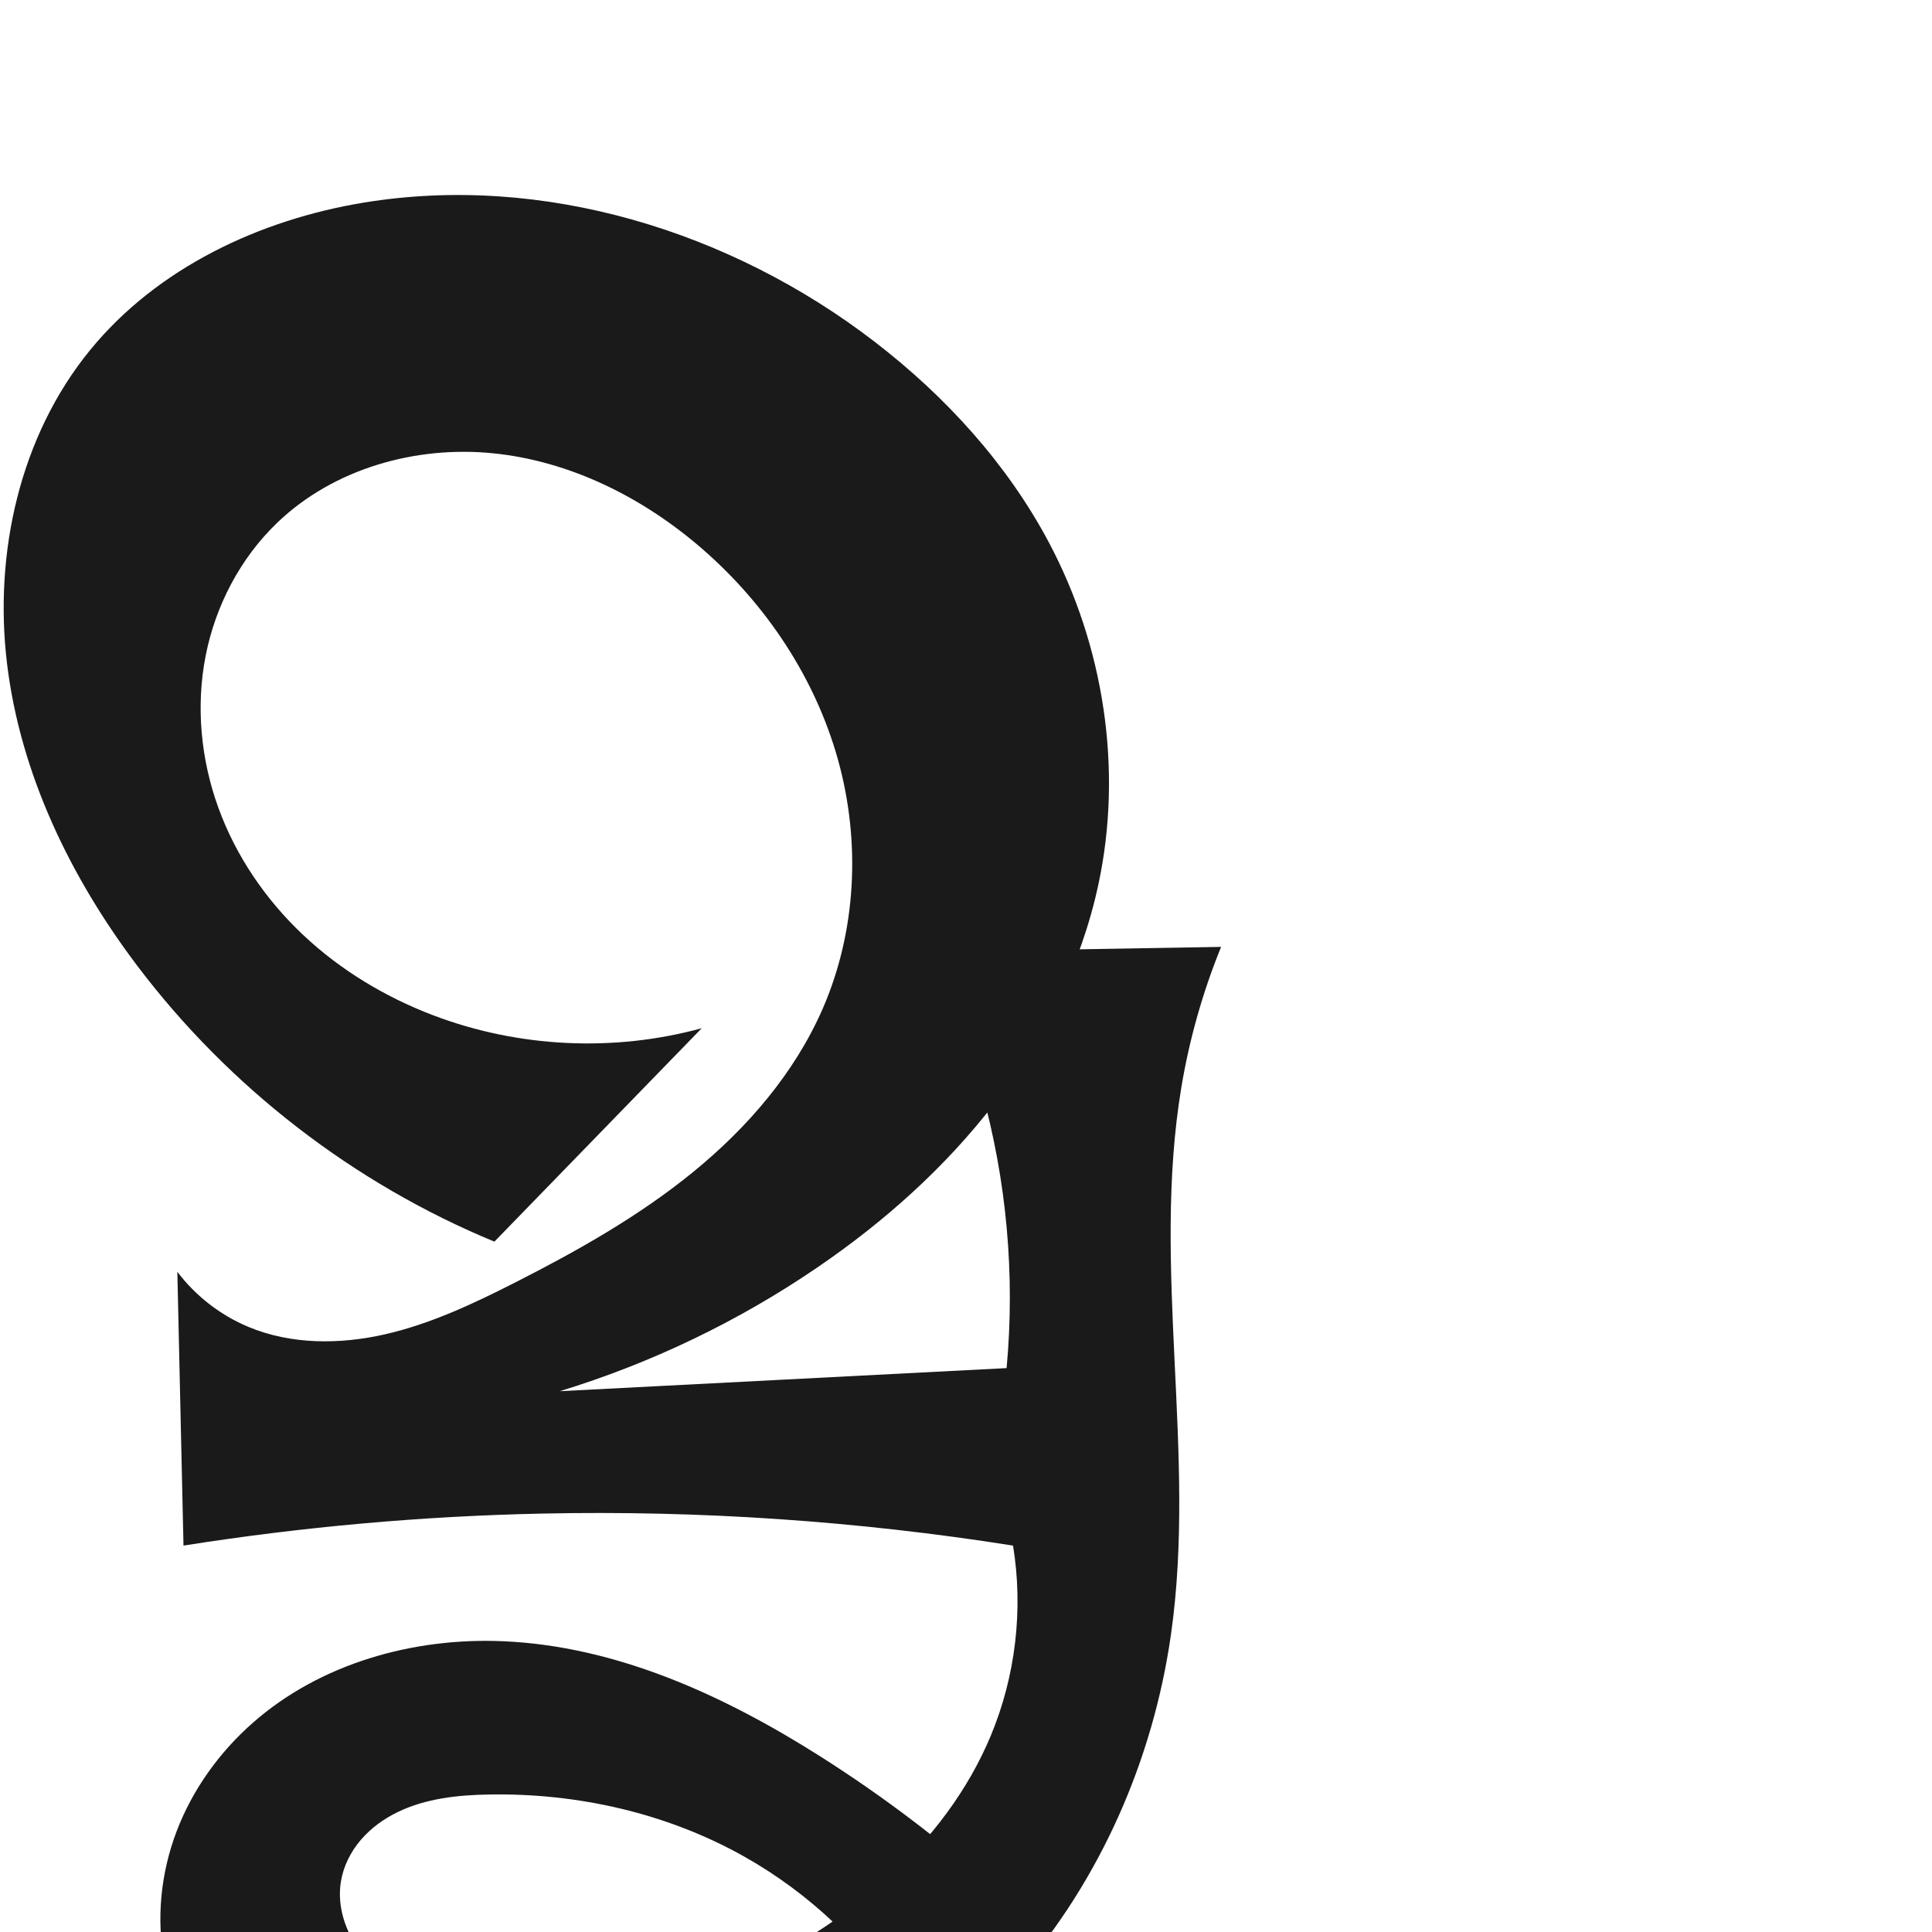
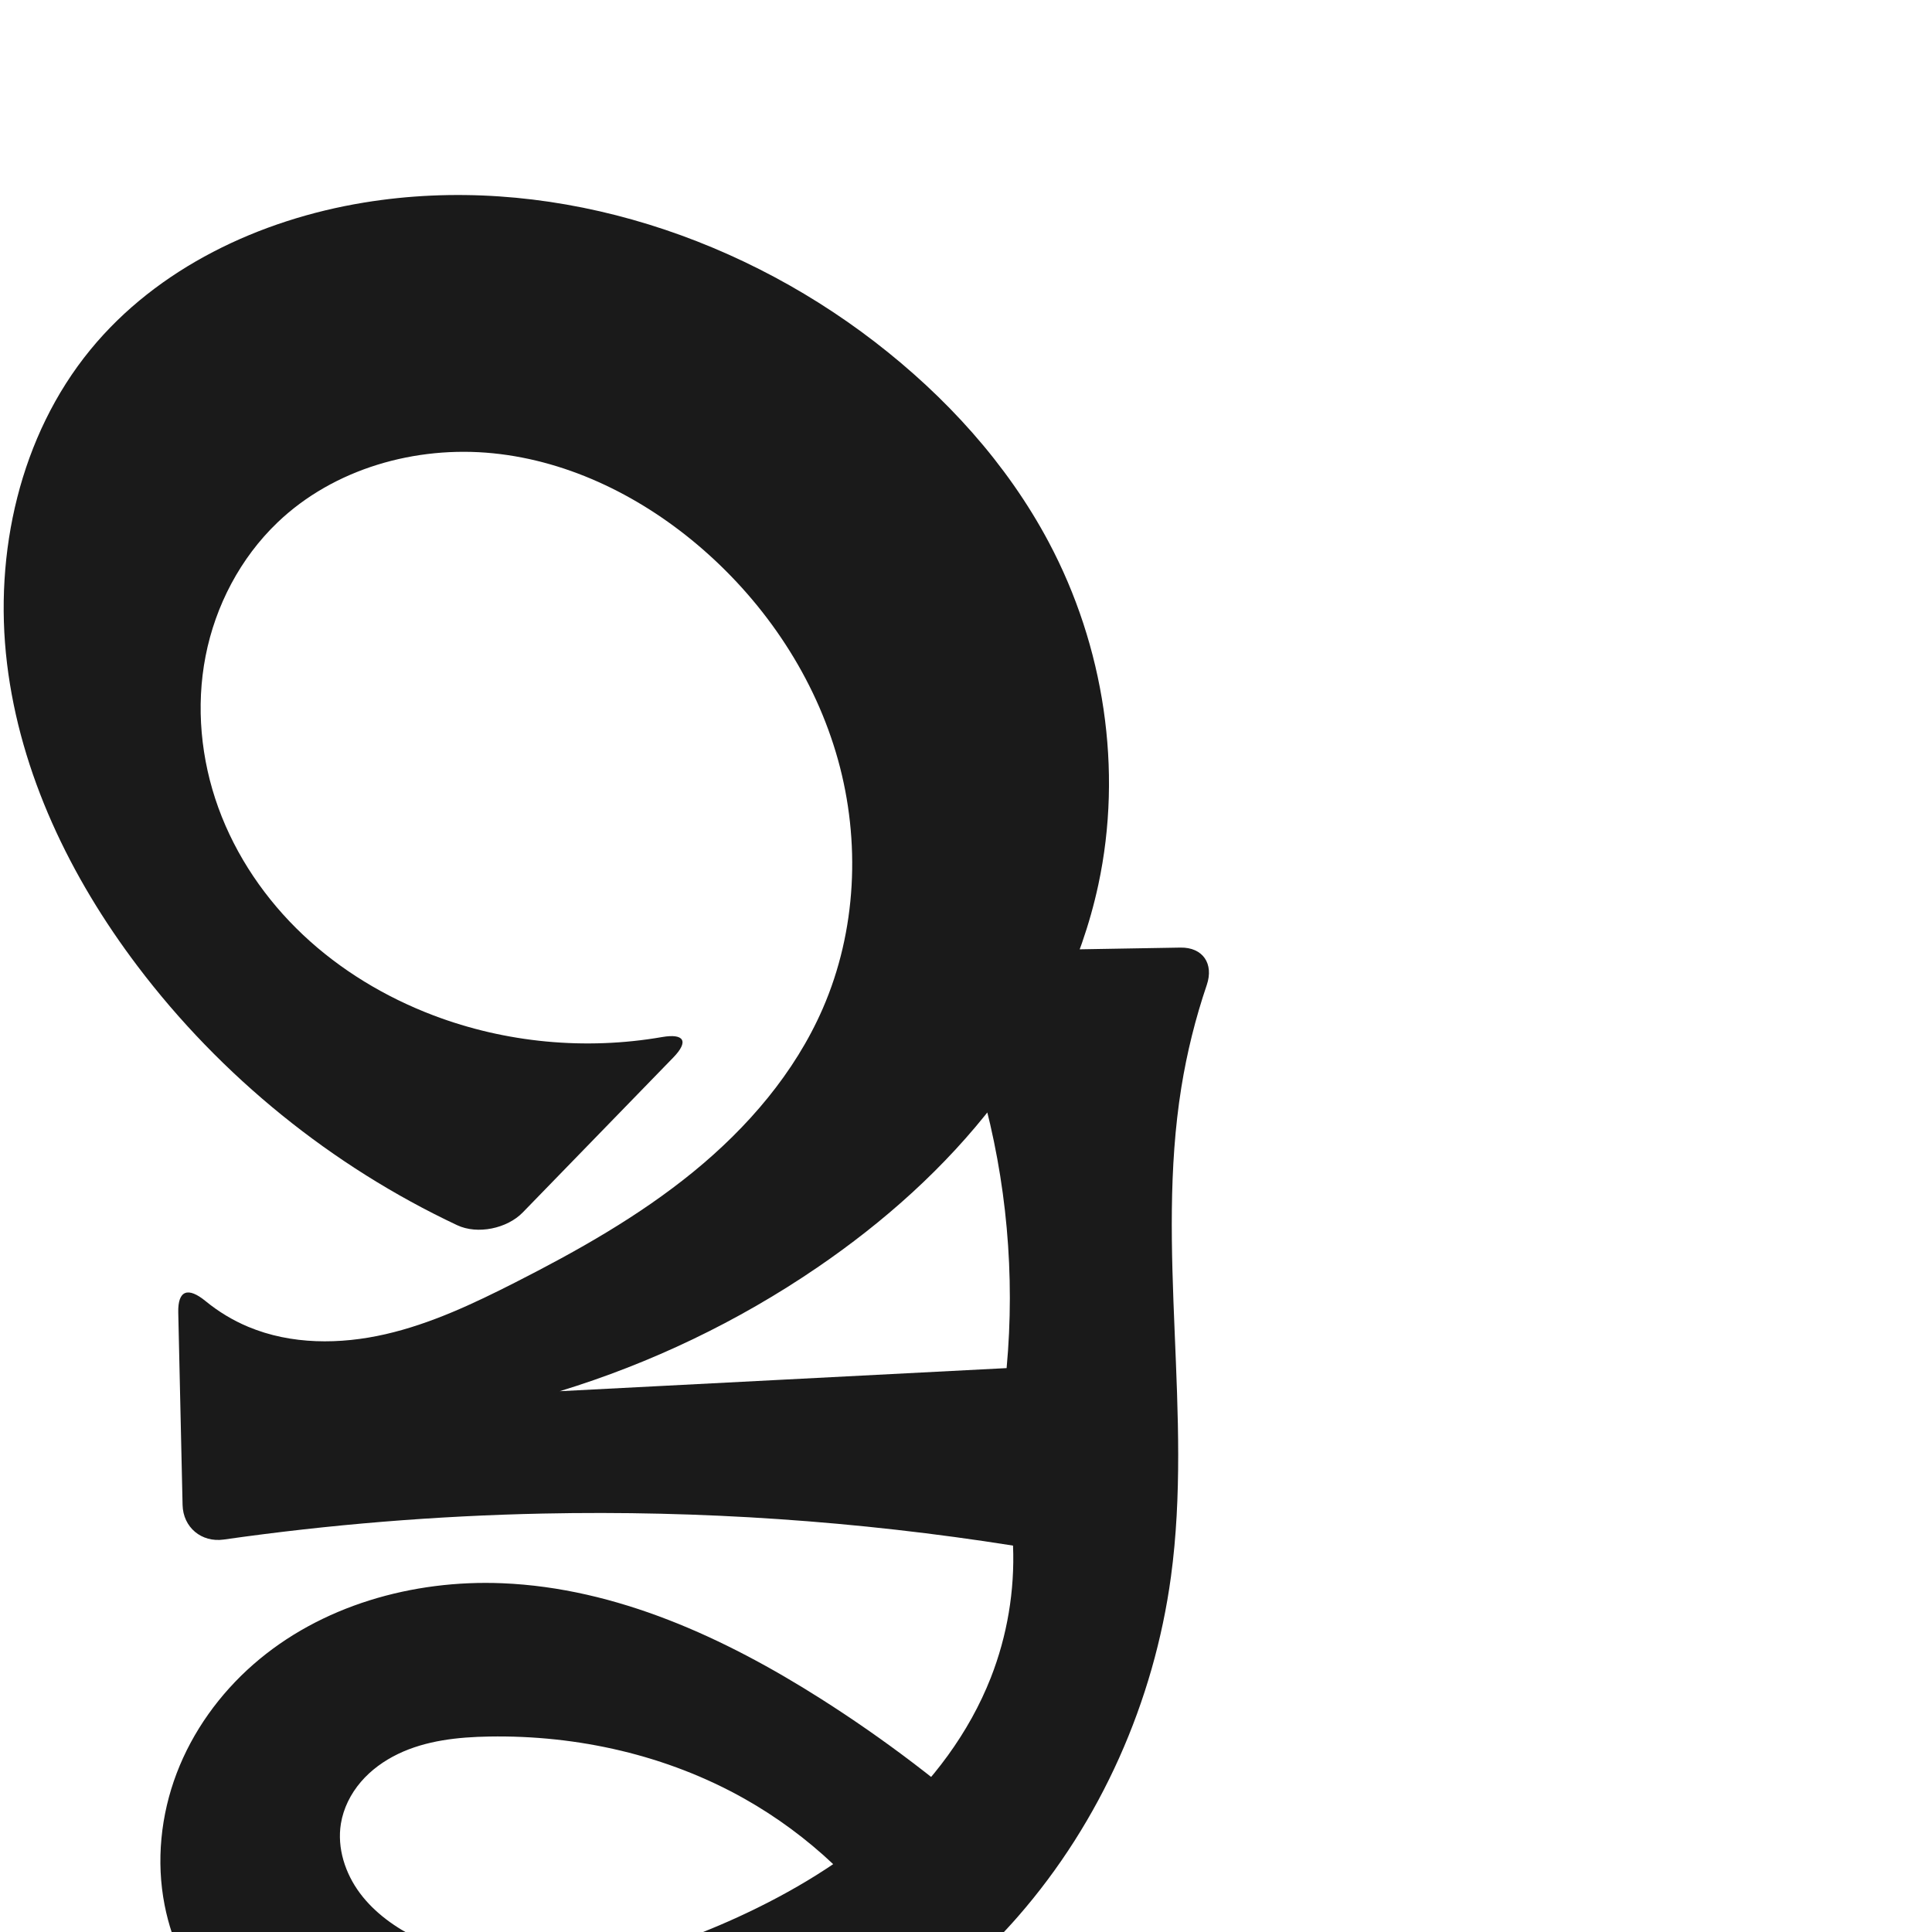
<svg xmlns="http://www.w3.org/2000/svg" xml:space="preserve" width="1000" height="1000" version="1.1" style="clip-rule:evenodd;fill-rule:evenodd;image-rendering:optimizeQuality;shape-rendering:geometricPrecision;text-rendering:geometricPrecision" viewBox="0 0 1000 1000" id="svg10">
  <defs id="defs4">
    <style type="text/css" id="style2">
   
    .fil0 {fill:#EF7F1A;fill-rule:nonzero}
   
  </style>
  </defs>
-   <path style="clip-rule:evenodd;display:inline;fill:#1a1a1a;fill-rule:nonzero;stroke:none;stroke-width:1.803px;stroke-linecap:butt;stroke-linejoin:miter;stroke-opacity:1;image-rendering:optimizeQuality;shape-rendering:geometricPrecision;text-rendering:geometricPrecision" d="m 512.836,898.379 c -11.823,28.369 -30.87,53.443 -53.67,74.052 -22.8,20.61 -49.298,36.869 -77.165,49.832 -25.978,12.085 -53.5,21.443 -81.994,24.45 -28.493,3.007 -58.082,-0.593 -83.771,-13.282 -11.471,-5.666 -22.239,-13.25 -29.896,-23.5 -7.657,-10.25 -11.951,-23.395 -9.891,-36.023 1.3,-7.968 5.064,-15.448 10.312,-21.583 5.248,-6.135 11.941,-10.955 19.213,-14.461 14.544,-7.013 31.054,-8.757 47.198,-9.037 45.827,-0.796 92.1,9.653 132.042,32.133 33.565,18.891 62.378,46.152 83.098,78.62 l 49.213,-59.829 c -28.806,-26.029 -59.819,-49.615 -92.596,-70.423 -49.946,-31.707 -105.788,-57.395 -164.897,-59.845 -46.293,-1.919 -94.132,11.521 -128.974,42.063 -17.421,15.271 -31.369,34.617 -39.617,56.266 -8.248,21.648 -10.697,45.585 -6.231,68.317 3.912,19.909 13.047,38.668 25.654,54.566 12.606,15.899 28.626,28.97 46.326,38.89 35.4,19.84 76.825,26.873 117.404,26.559 95.131,-0.735 189.9,-42.36 252.307,-114.164 42.772,-49.213 69.976,-111.387 79.187,-175.935 13.36,-93.623 -10.158,-189.855 5.361,-283.144 4.146,-24.925 11.065,-49.388 20.587,-72.793 l -151.65,2.605 c 11.491,22.914 20.766,46.938 27.654,71.629 13.002,46.611 17.424,95.6 12.979,143.786 l -231.307,11.956 c 47.264,-14.445 92.324,-36.076 133.155,-63.921 34.701,-23.665 66.481,-51.95 92.029,-85.289 25.548,-33.339 44.762,-71.845 53.59,-112.909 C 581.306,398.346 571.448,334.428 542.809,280.588 521.161,239.89 489.334,205.092 452.81,176.967 378.346,119.626 281.076,89.654 188.332,104.866 134.275,113.733 81.459,138.672 46.753,181.054 10.309,225.558 -3.248,286.236 3.625,343.346 c 6.873,57.11 32.807,110.754 67.498,156.638 47.49,62.812 111.999,112.626 184.779,142.686 L 363.218,532.203 c -45.459,12.452 -94.85,10.085 -138.91,-6.655 -24.859,-9.445 -48.088,-23.413 -67.44,-41.652 -19.352,-18.239 -34.764,-40.79 -43.838,-65.787 -9.074,-24.996 -11.704,-52.43 -6.614,-78.53 5.089,-26.101 18.005,-50.761 37.218,-69.146 29.124,-27.869 71.488,-39.85 111.595,-35.812 40.107,4.038 77.828,23.04 108.257,49.477 33.125,28.778 58.467,66.852 70.25,109.121 11.783,42.268 9.631,88.628 -7.898,128.854 -14.499,33.271 -38.895,61.558 -67.012,84.505 -28.117,22.947 -59.968,40.869 -92.325,57.307 -21.481,10.913 -43.488,21.305 -66.972,26.694 -23.484,5.39 -48.786,5.485 -71.015,-3.812 -14.457,-6.047 -27.267,-15.982 -36.72,-28.48 L 94.977,800 c 61.524,-9.737 123.711,-15.282 185.987,-16.584 81.405,-1.701 162.961,3.856 243.382,16.584 5.392,33.01 1.356,67.506 -11.51,98.379 z" id="path979-0-6-9" />
+   <path style="clip-rule:evenodd;display:inline;fill:#1a1a1a;fill-rule:nonzero;stroke:none;stroke-width:1.803px;stroke-linecap:butt;stroke-linejoin:miter;stroke-opacity:1;image-rendering:optimizeQuality;shape-rendering:geometricPrecision;text-rendering:geometricPrecision" d="m 512.836,868.379 c -11.245,28.661 -30.3,53.909 -53.217,74.469 -22.916,20.56 -49.634,36.579 -77.618,49.415 -26.031,11.94 -53.533,21.275 -82.01,24.312 -28.477,3.037 -58.064,-0.486 -83.754,-13.143 -11.478,-5.655 -22.251,-13.239 -29.907,-23.492 -7.656,-10.253 -11.944,-23.402 -9.88,-36.031 1.303,-7.967 5.068,-15.446 10.316,-21.58 5.248,-6.134 11.941,-10.953 19.213,-14.46 14.543,-7.013 31.051,-8.76 47.194,-9.042 45.827,-0.801 92.101,9.651 132.042,32.133 33.565,18.893 62.377,46.153 83.098,78.62 l 49.213,-59.829 C 488.721,923.724 457.708,900.137 424.931,879.329 374.986,847.622 319.144,821.932 260.034,819.484 c -46.291,-1.917 -94.127,11.527 -128.966,42.069 -17.42,15.271 -31.367,34.616 -39.616,56.263 -8.249,21.647 -10.701,45.582 -6.24,68.314 3.908,19.912 13.04,38.674 25.643,54.577 12.604,15.903 28.623,28.979 46.323,38.901 35.401,19.845 76.835,26.875 117.417,26.537 95.111,-0.791 189.751,-42.516 252.307,-114.164 42.903,-49.138 70.426,-111.295 79.187,-175.935 11.354,-83.77 -8.038,-169.677 5.361,-253.144 2.893,-18.02 7.308,-35.796 13.174,-53.078 3.739,-11.015 -2.018,-19.553 -13.65,-19.353 l -130.587,2.243 c 11.491,22.914 20.766,46.938 27.654,71.629 13.002,46.611 17.424,95.6 12.979,143.786 l -231.307,11.956 c 47.264,-14.445 92.324,-36.076 133.155,-63.921 34.701,-23.665 66.481,-51.95 92.029,-85.289 25.548,-33.339 44.762,-71.845 53.59,-112.909 C 581.306,398.346 571.448,334.428 542.809,280.588 521.161,239.89 489.334,205.092 452.81,176.967 378.346,119.626 281.076,89.654 188.332,104.866 134.275,113.733 81.459,138.672 46.753,181.054 10.309,225.558 -3.248,286.236 3.625,343.346 c 6.873,57.11 32.807,110.754 67.498,156.638 43.254,57.21 100.628,103.637 165.511,134.177 10.525,4.954 25.84,1.744 33.947,-6.601 l 77.958,-80.248 c 8.107,-8.345 5.584,-12.515 -5.875,-10.529 -39.507,6.846 -80.862,3.01 -118.357,-11.236 -24.859,-9.445 -48.088,-23.413 -67.44,-41.652 -19.352,-18.239 -34.764,-40.79 -43.838,-65.787 -9.074,-24.996 -11.704,-52.43 -6.614,-78.53 5.089,-26.101 18.005,-50.761 37.218,-69.146 29.124,-27.869 71.488,-39.85 111.595,-35.812 40.107,4.038 77.828,23.04 108.257,49.477 33.125,28.778 58.467,66.852 70.25,109.121 11.783,42.268 9.631,88.628 -7.898,128.854 -14.499,33.271 -38.895,61.558 -67.012,84.505 -28.117,22.947 -59.968,40.869 -92.325,57.307 -21.481,10.913 -43.488,21.305 -66.972,26.694 -23.484,5.39 -48.786,5.485 -71.015,-3.812 -7.978,-3.337 -15.455,-7.858 -22.142,-13.341 -8.976,-7.359 -14.366,-5.71 -14.105,5.921 l 2.236,99.594 c 0.261,11.631 9.786,19.569 21.304,17.927 54.715,-7.8 109.9,-12.296 165.156,-13.451 81.405,-1.701 162.961,3.856 243.382,16.584 0.939,23.261 -3.007,46.708 -11.51,68.379 z" id="path979-0-6-9" />
</svg>
